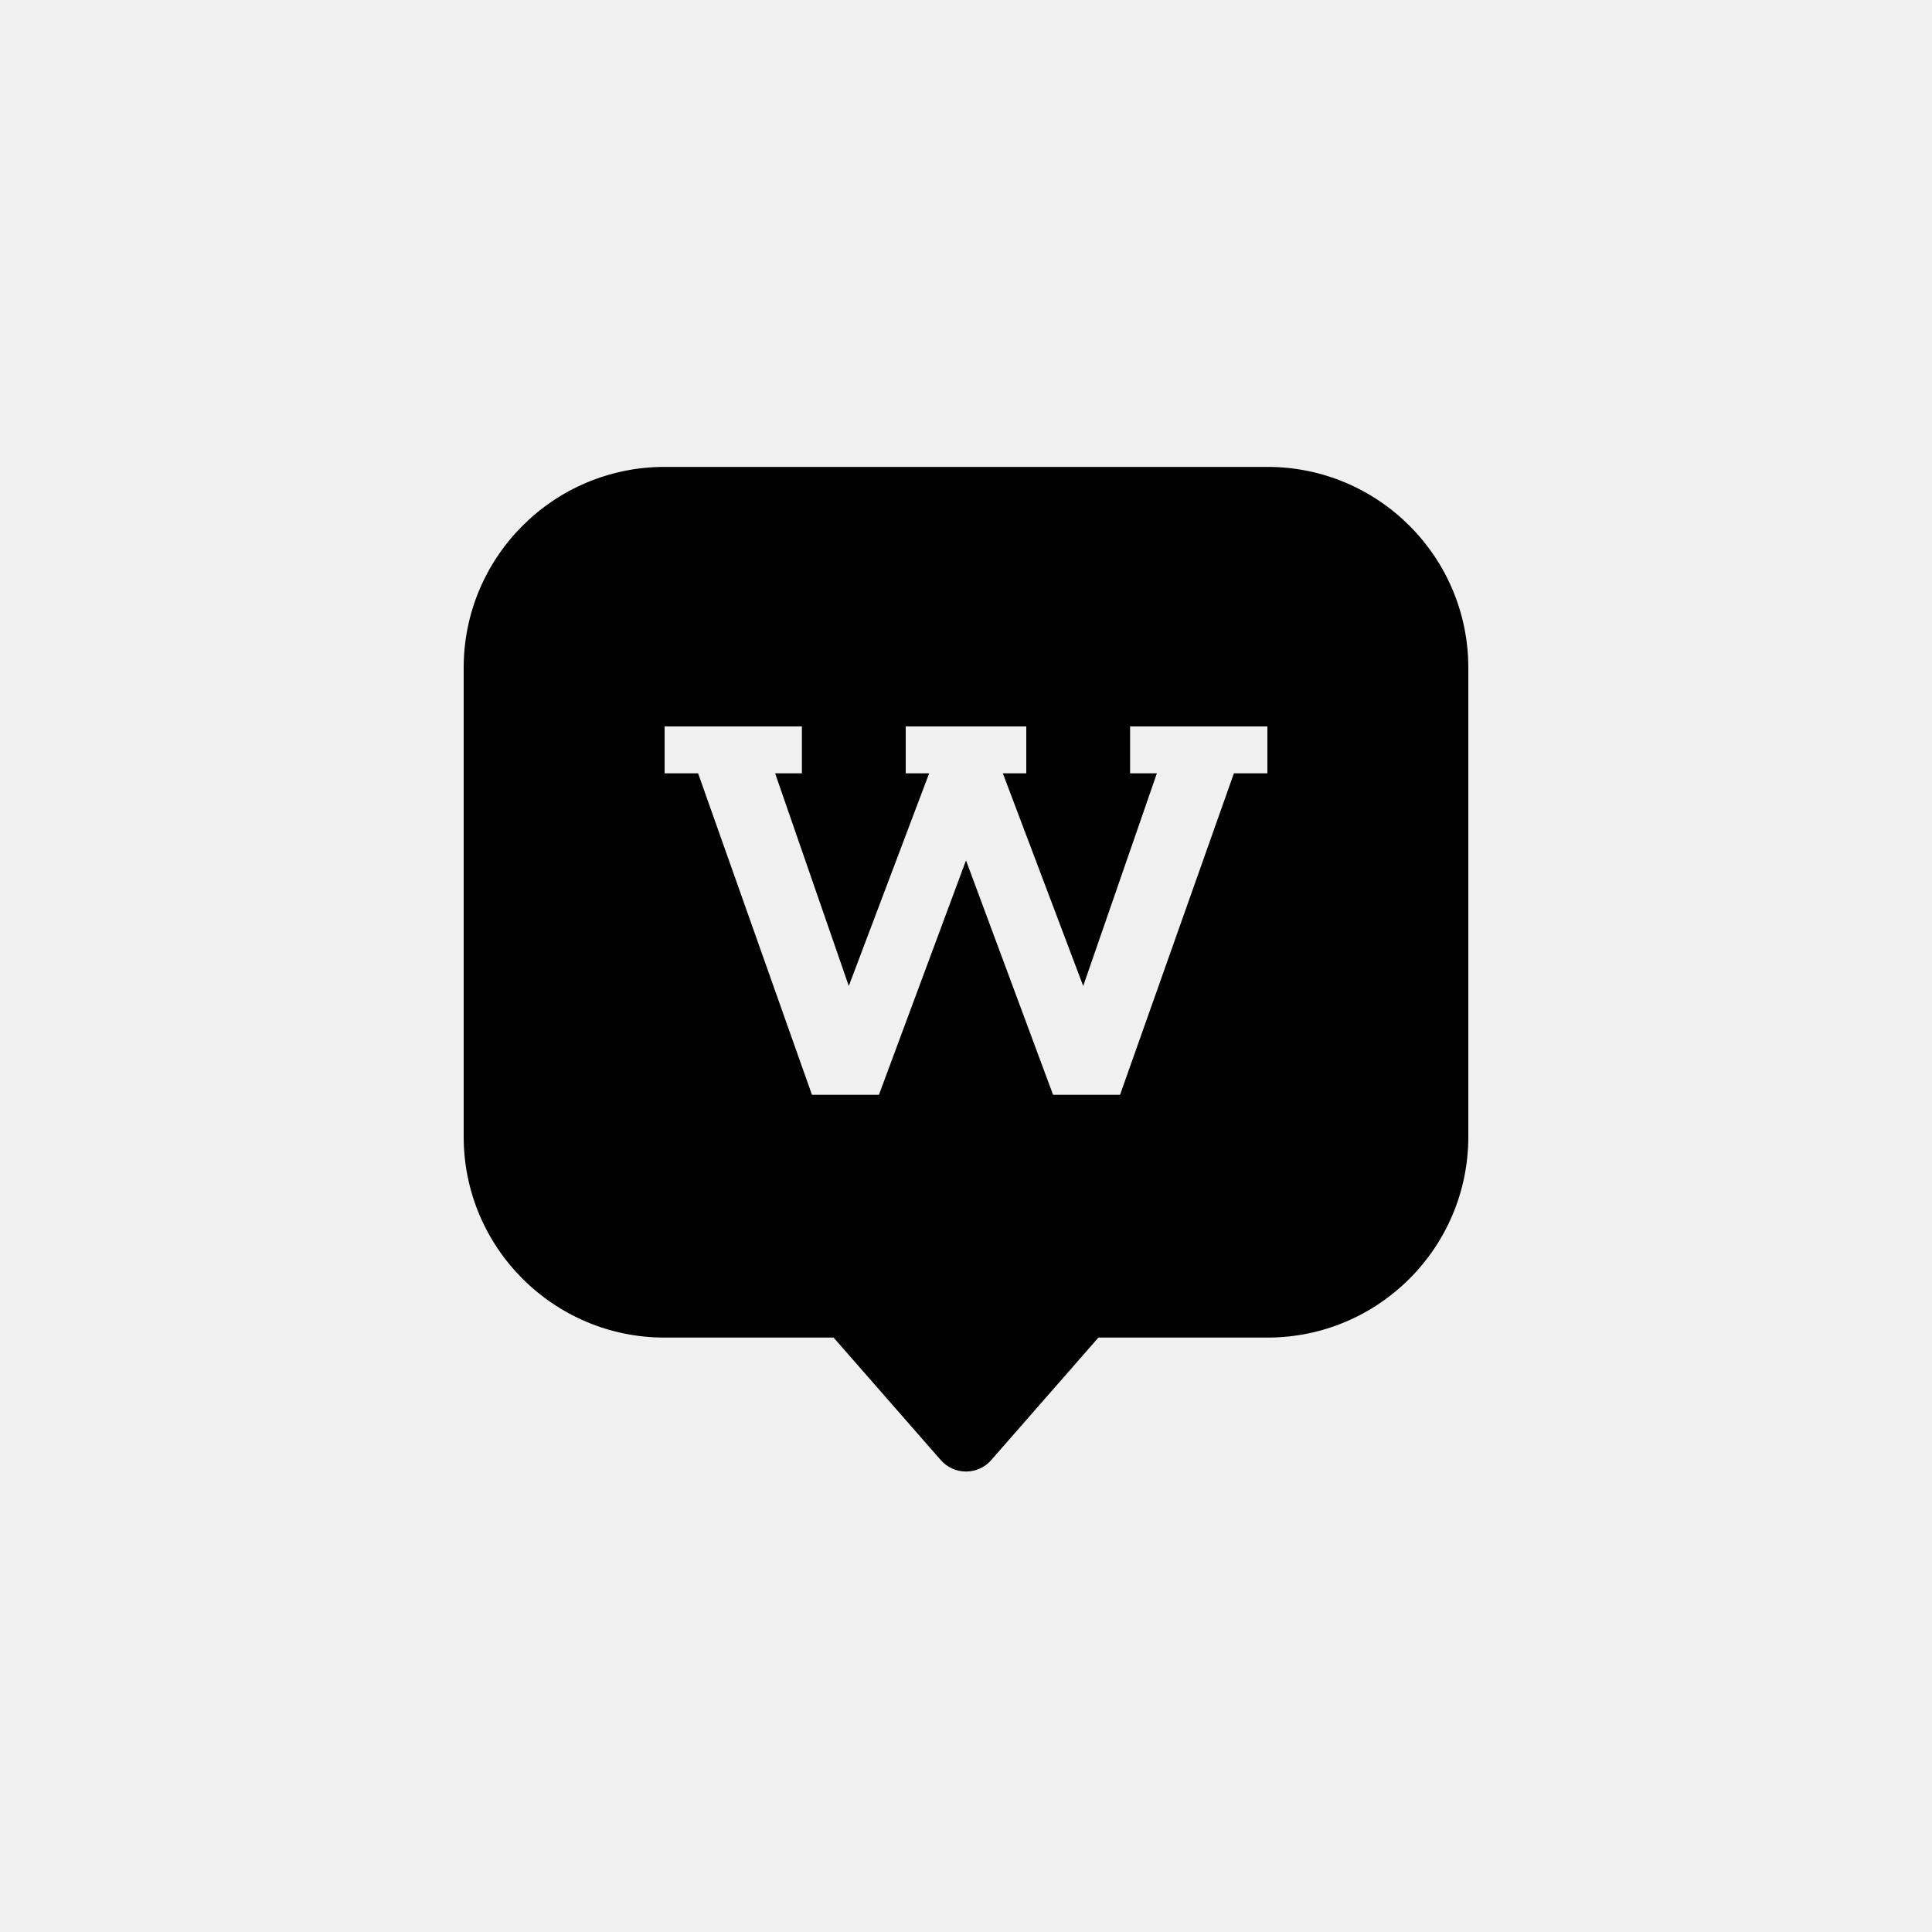
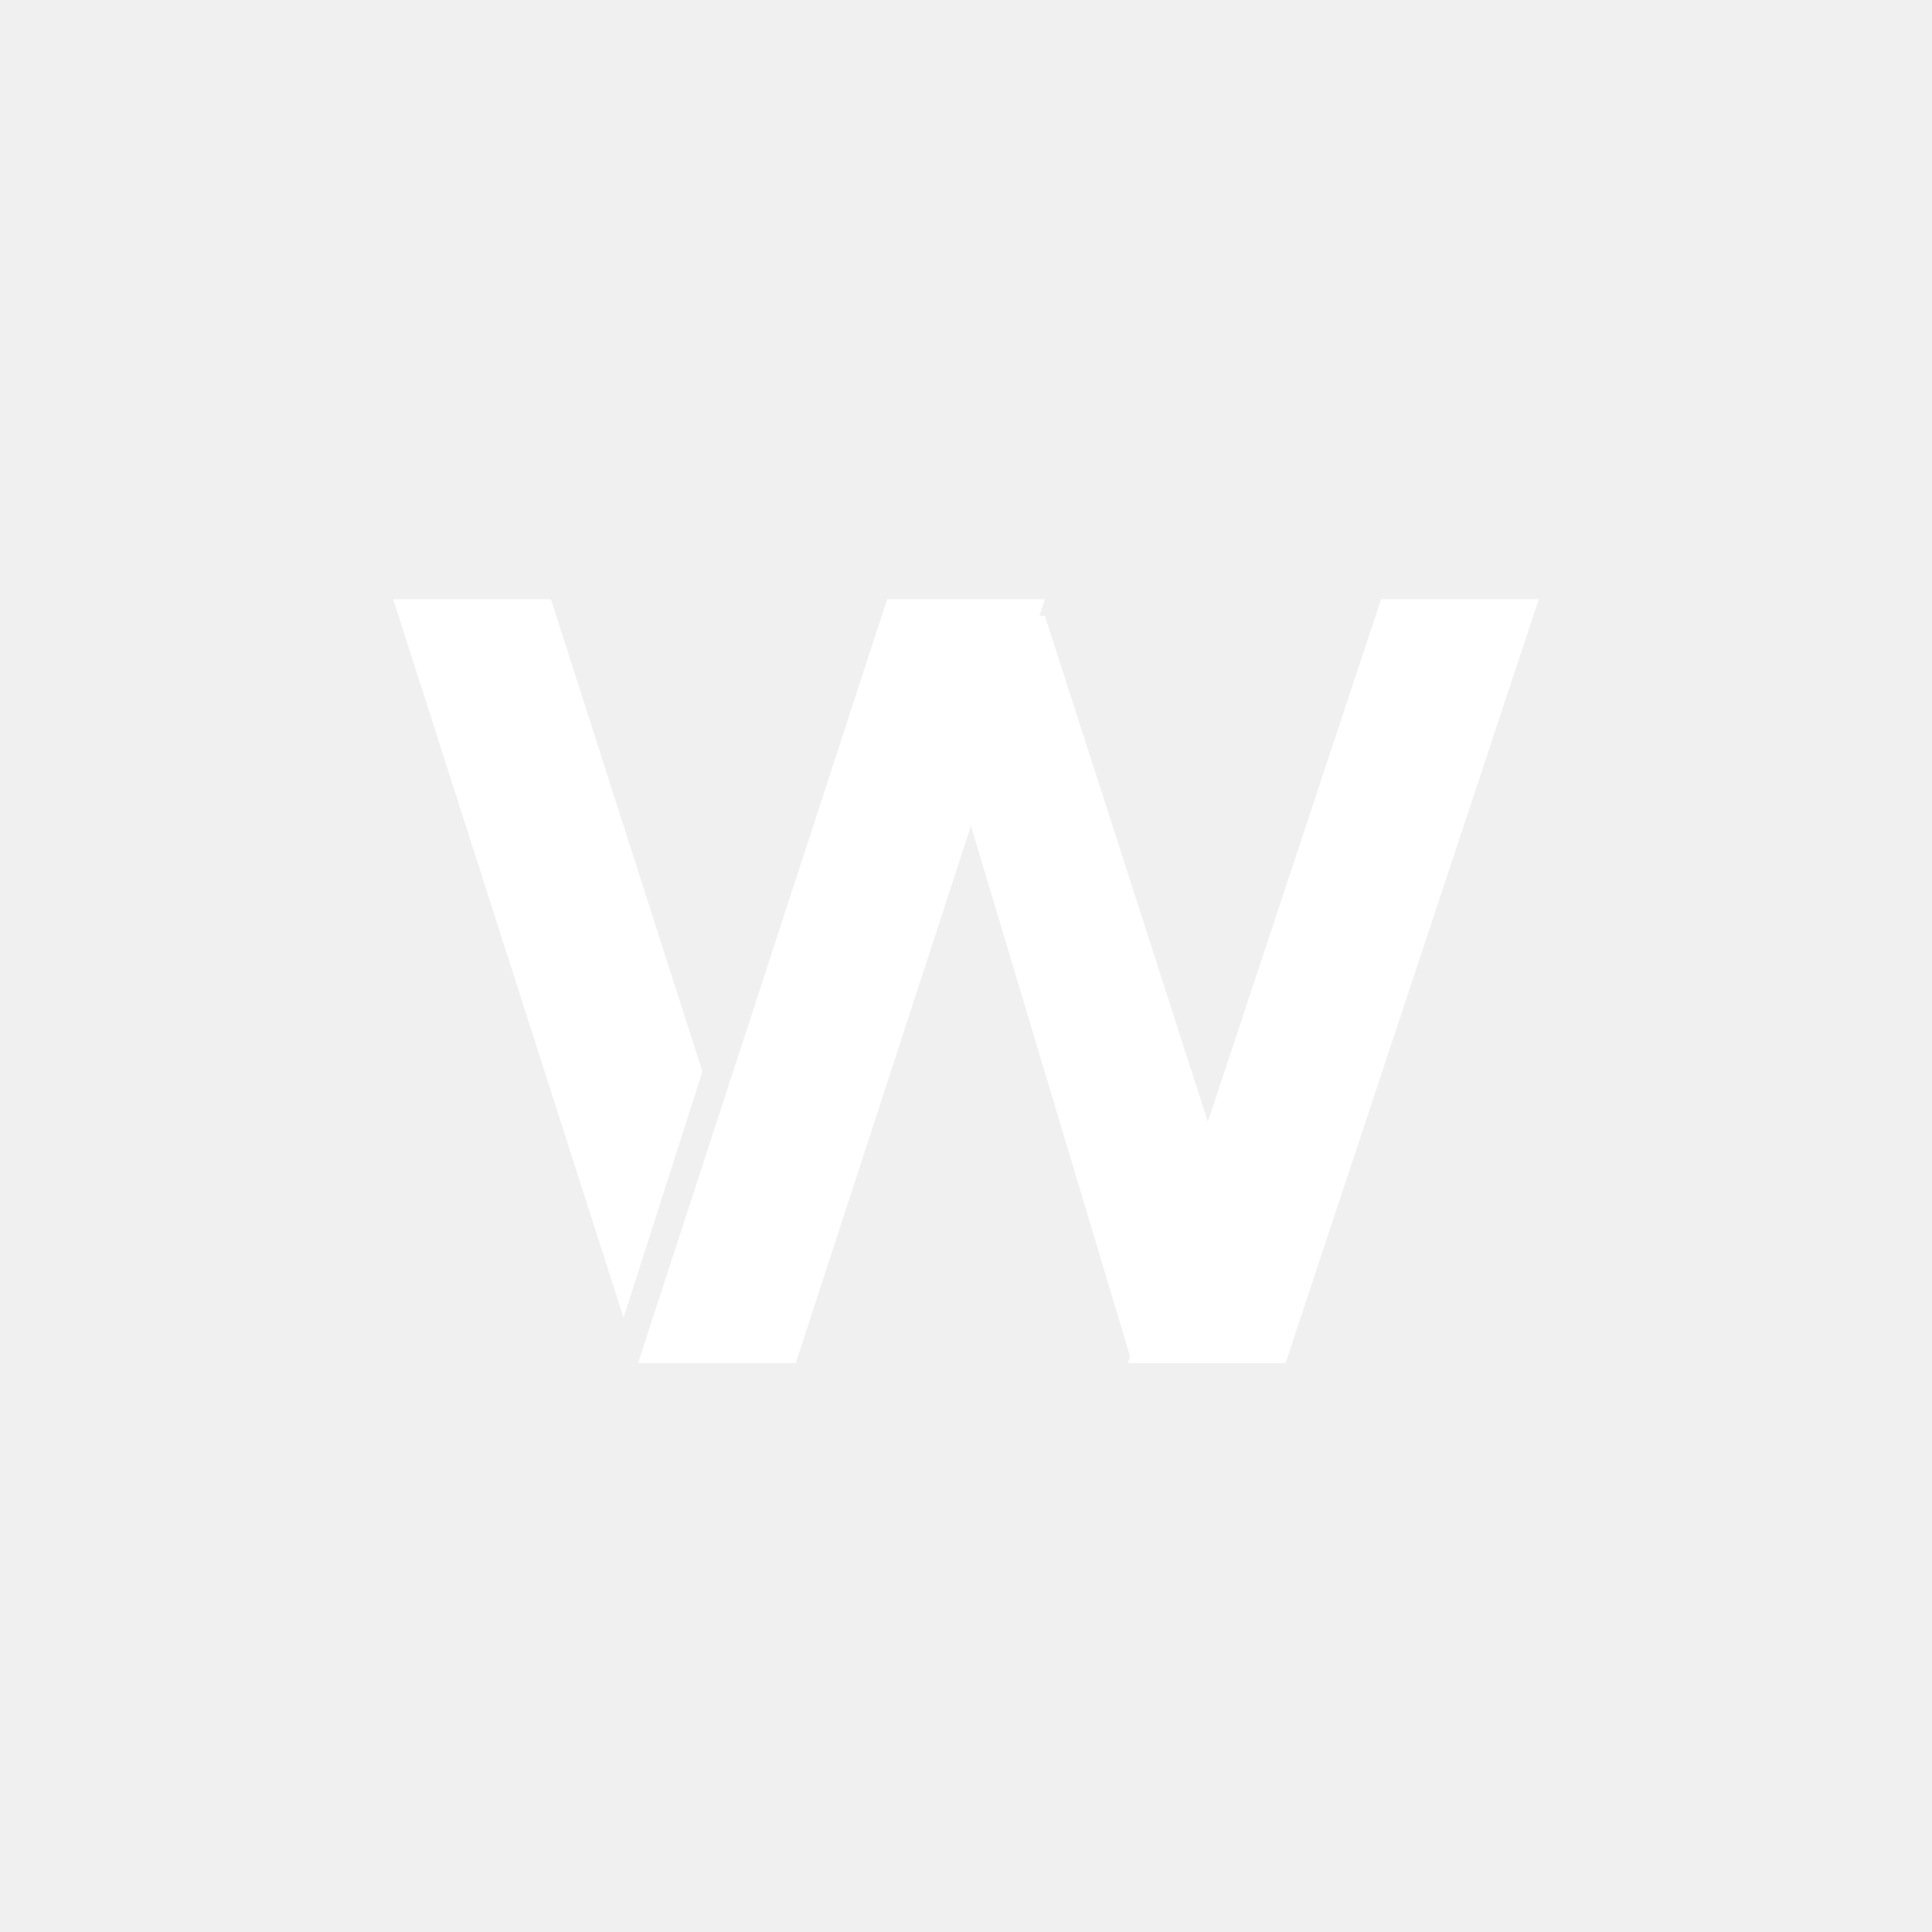
- <svg xmlns="http://www.w3.org/2000/svg" width="432" height="432" viewBox="0 0 108 108">
-   <g transform="translate(54 54) scale(0.9) translate(-32 -31.8) matrix(1.04,0,0,1.04,-1.28,-1.28)">
-     <path fill="#000000" fill-rule="evenodd" d="M2 14C2 7.373 7.373 2 14 2h36c6.627 0 12 5.373 12 12v28c0 6.627-5.373 12-12 12H39.908l-6.403 7.317a2 2 0 0 1-3.01 0L24.093 54H14C7.373 54 2 48.627 2 42z M 14.0 17.5 L 22.2 17.5 L 22.2 20.3 L 20.6 20.3 L 25.0 33.0 L 29.8 20.3 L 28.4 20.3 L 28.4 17.5 L 35.6 17.5 L 35.6 20.3 L 34.2 20.3 L 39.0 33.0 L 43.4 20.3 L 41.8 20.3 L 41.8 17.5 L 50.0 17.5 L 50.0 20.3 L 48.0 20.3 L 41.2 39.5 L 37.2 39.5 L 32.0 25.5 L 26.8 39.5 L 22.8 39.5 L 16.0 20.3 L 14.0 20.3 Z" />
+ <svg xmlns="http://www.w3.org/2000/svg" width="512" height="512" viewBox="0 0 512 512">
+   <g transform="translate(256 260) scale(1.1) translate(-256 -260)" fill="#FFFFFF">
+     <polygon points="242,172 275,172 333,352 296,352" />
+     <polygon points="118,168 156,168 192.5,281.8 173.5,341.1" />
+     <polygon points="177,352 215,352 275,168 237,168" />
+     <polygon points="295,352 333,352 394,168 356,168" />
  </g>
</svg>
